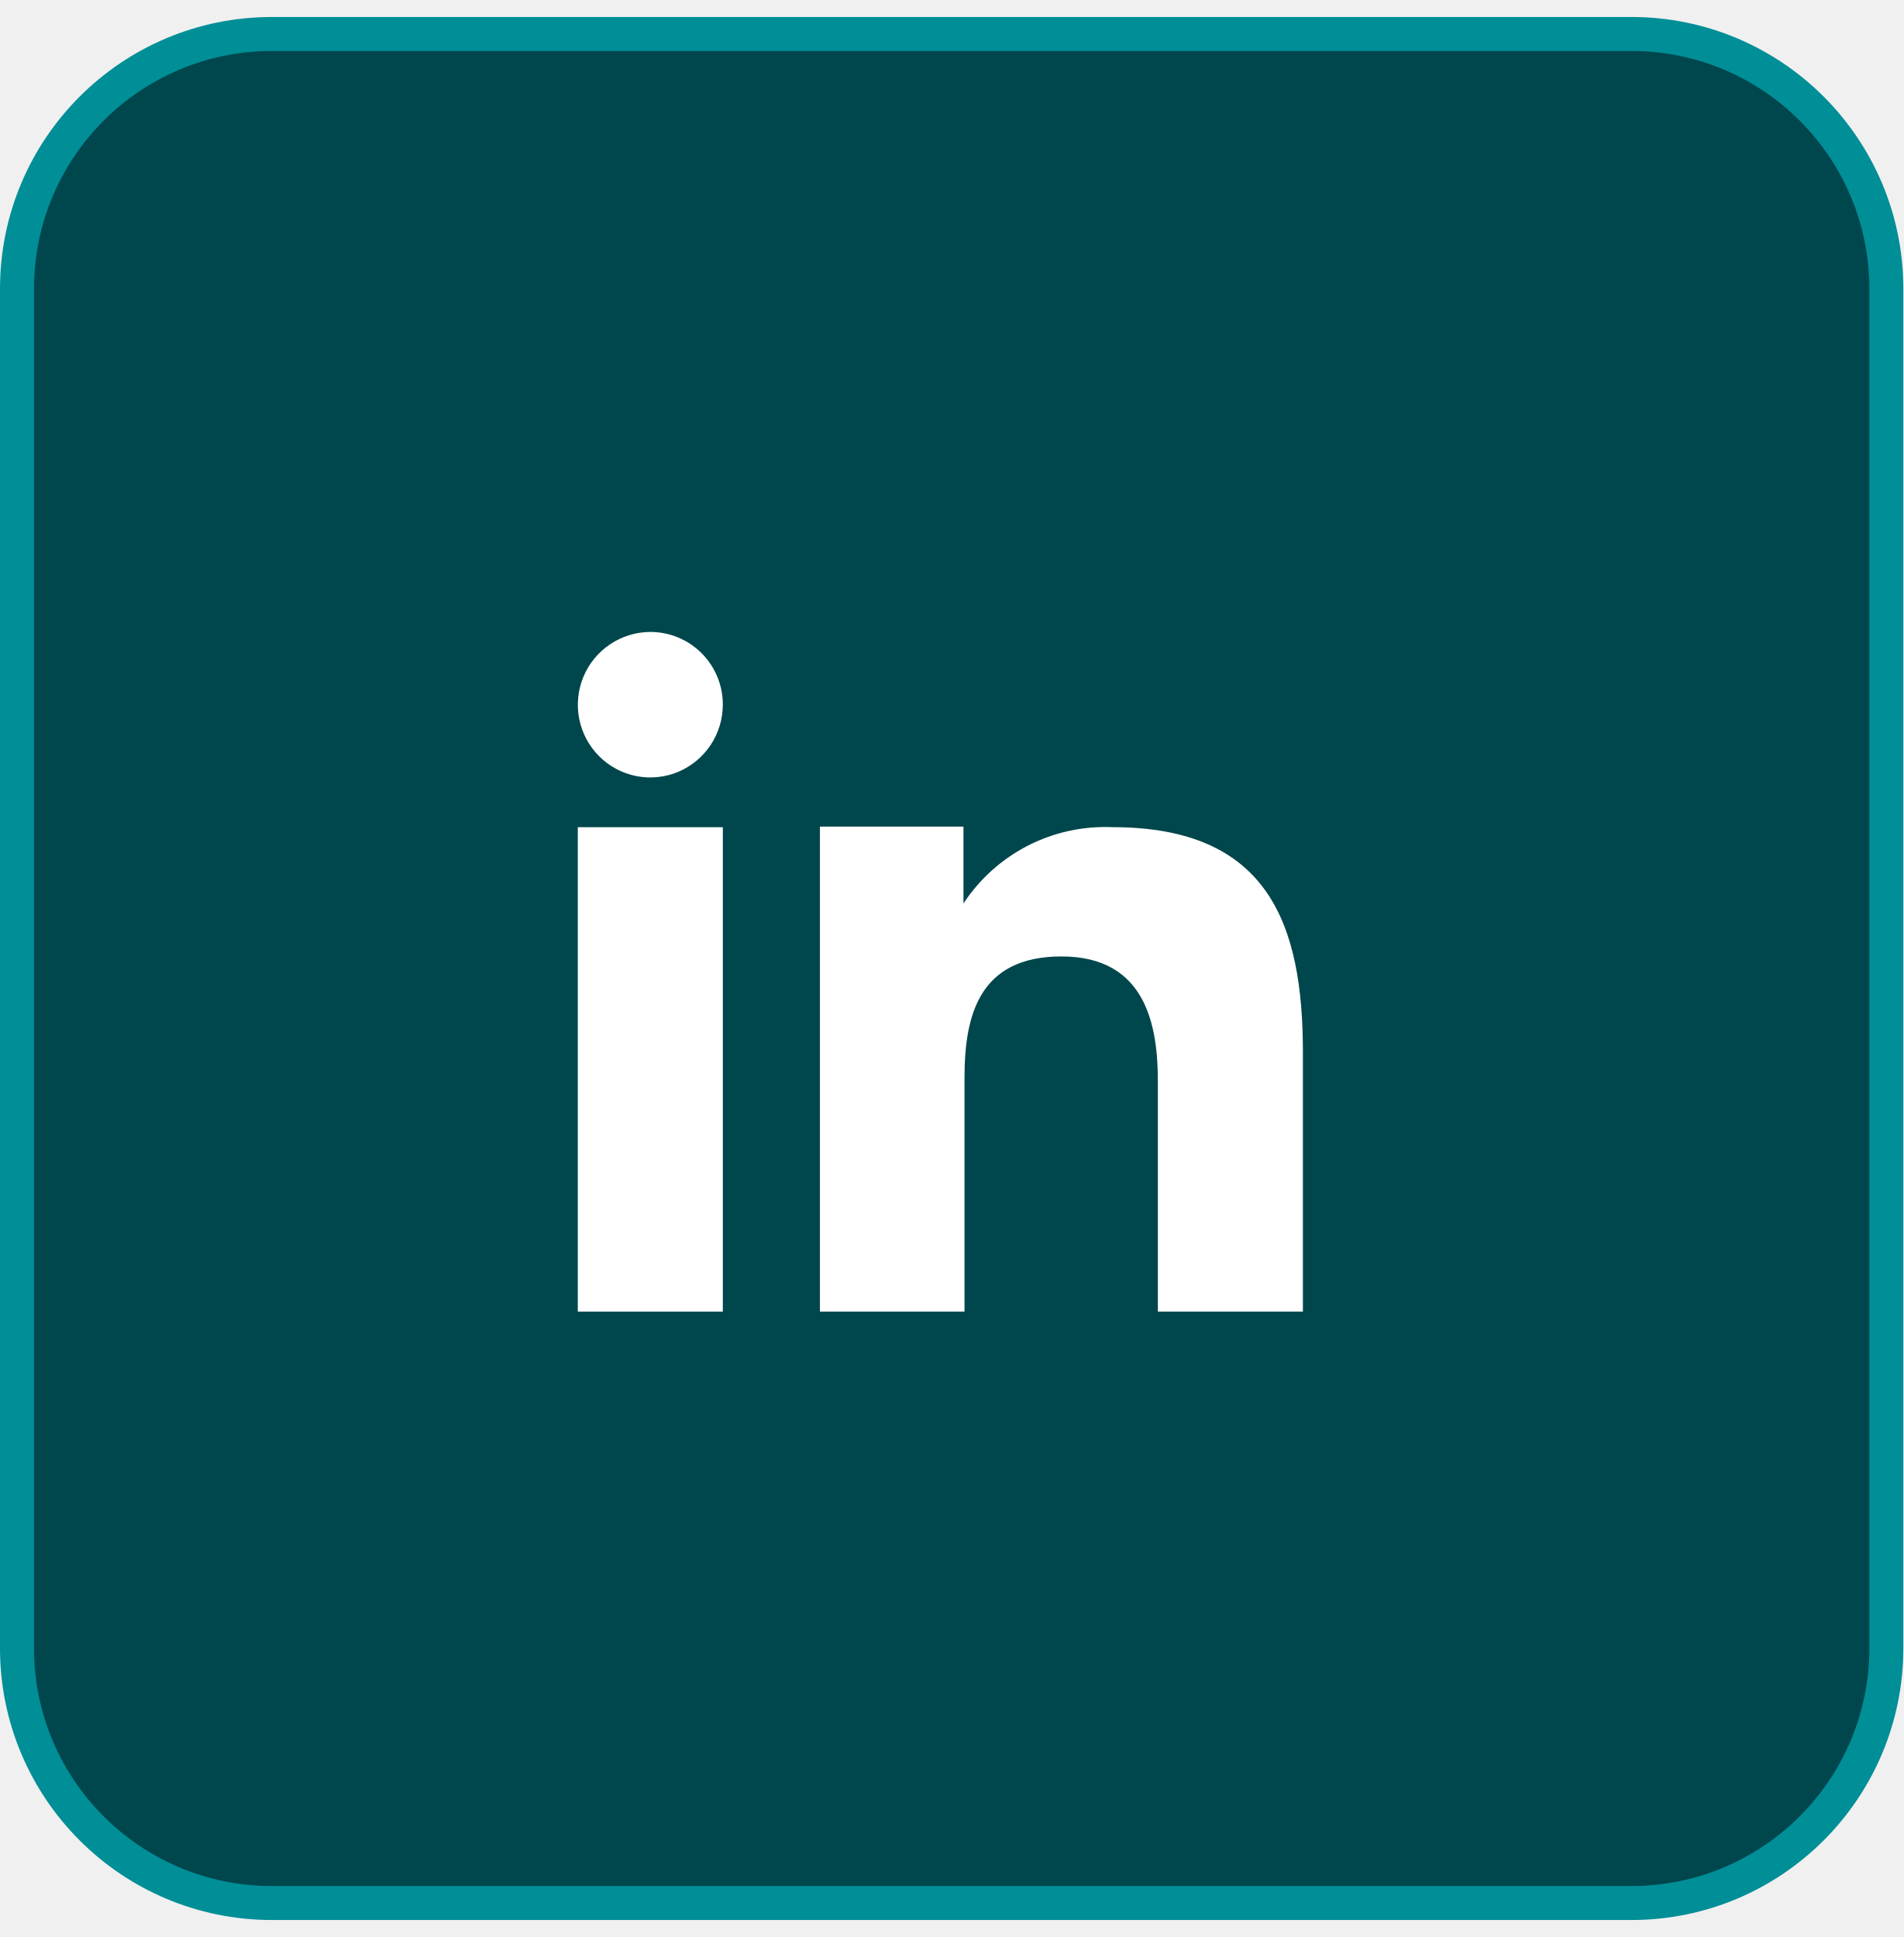
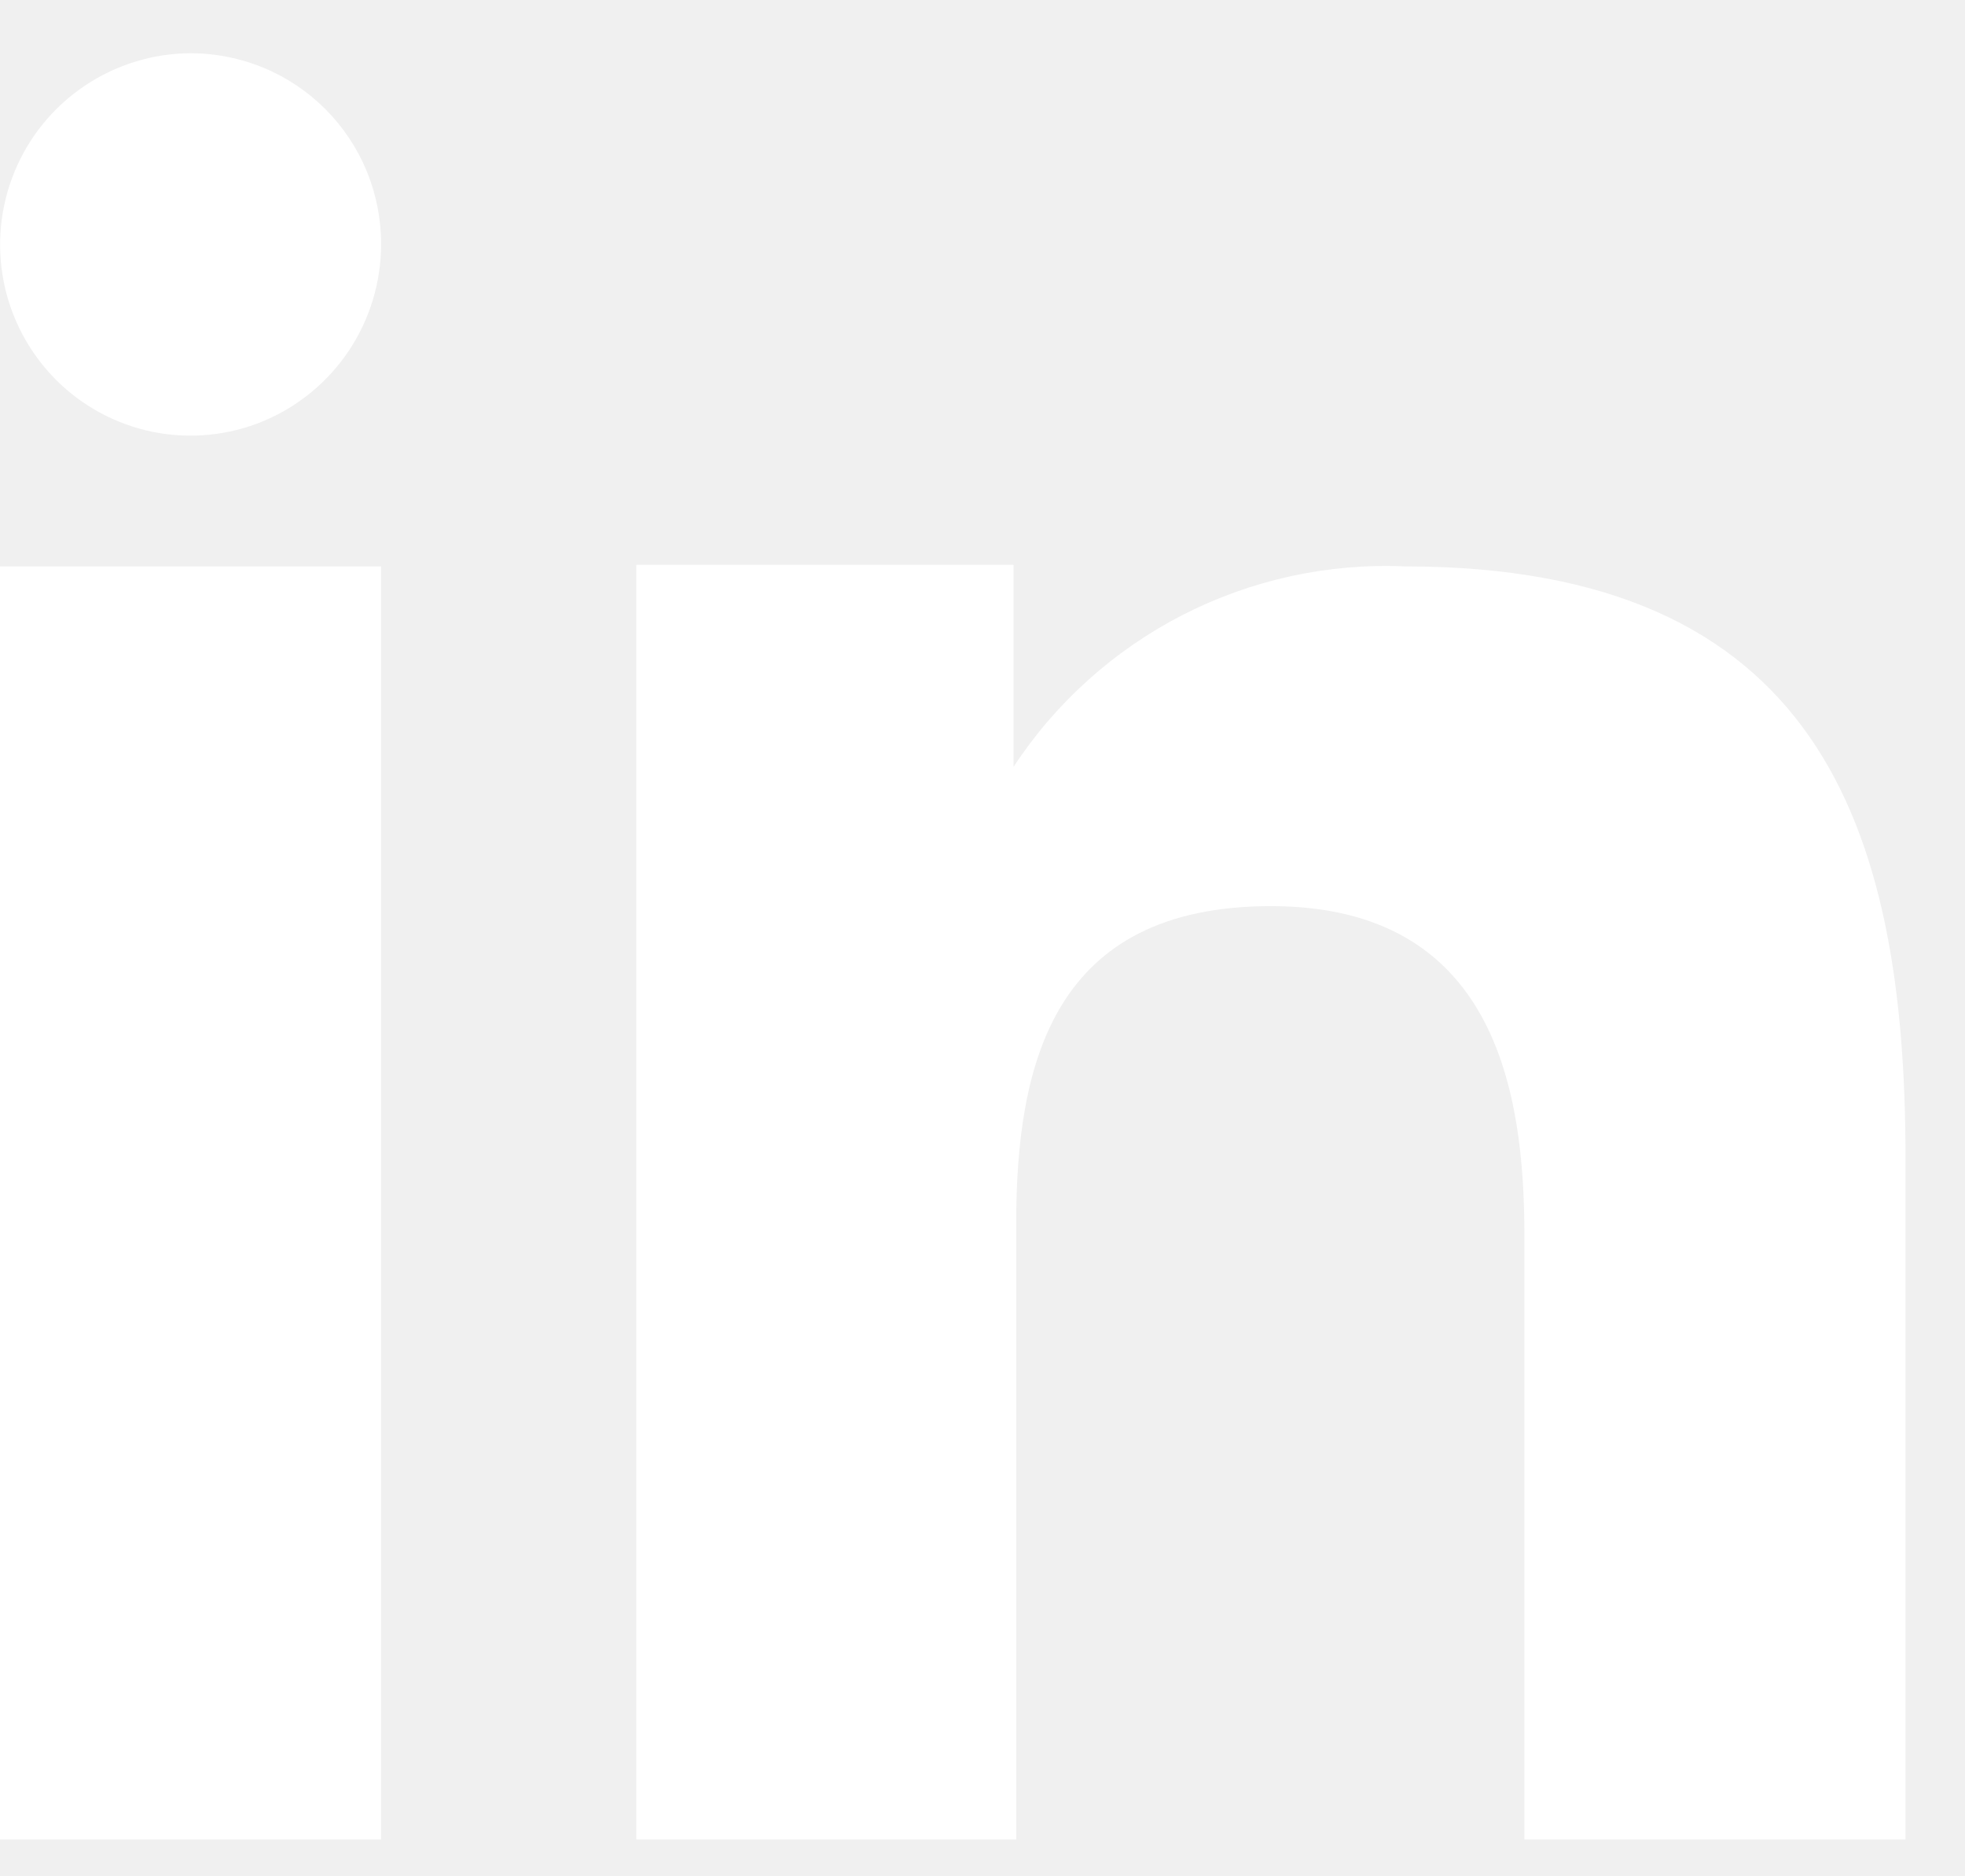
- <svg xmlns="http://www.w3.org/2000/svg" width="56" height="57" viewBox="0 0 56 57" fill="none">
-   <g id="Frame">
-     <rect x="0.5" y="1" width="55" height="55" rx="7.5" fill="#00474D" />
-     <rect x="0.5" y="1" width="55" height="55" rx="7.5" stroke="#008E97" />
-     <g id="Group">
-       <g id="Group_2">
-         <path id="Vector" fill-rule="evenodd" clip-rule="evenodd" d="M28.347 24.324V26.587C28.821 25.865 29.474 25.279 30.242 24.885C31.011 24.491 31.868 24.304 32.731 24.341C37.337 24.341 38.334 27.221 38.334 30.968V38.596H34.067V31.834C34.067 30.22 33.742 28.145 31.23 28.145C28.794 28.145 28.378 29.901 28.378 31.713V38.596H24.124V24.324H28.347ZM21.267 20.738C21.266 21.16 21.141 21.573 20.907 21.925C20.672 22.277 20.339 22.552 19.95 22.715C19.56 22.877 19.131 22.919 18.717 22.837C18.303 22.754 17.923 22.55 17.625 22.251C17.327 21.951 17.124 21.571 17.042 21.156C16.96 20.742 17.002 20.312 17.163 19.922C17.324 19.531 17.597 19.197 17.948 18.961C18.298 18.725 18.711 18.598 19.134 18.596C19.414 18.596 19.692 18.652 19.952 18.759C20.211 18.867 20.447 19.025 20.645 19.224C20.843 19.423 21 19.659 21.107 19.919C21.213 20.178 21.268 20.457 21.267 20.738Z" fill="white" />
-         <path id="Vector_2" d="M21.267 24.342H17V38.596H21.267V24.342Z" fill="white" />
-       </g>
-     </g>
-   </g>
+ <svg xmlns="http://www.w3.org/2000/svg" width="22" height="21" viewBox="0 0 22 21" fill="none">
+   <path fill-rule="evenodd" clip-rule="evenodd" d="M11.347 6.324V8.587C11.821 7.865 12.474 7.279 13.242 6.885C14.011 6.492 14.868 6.304 15.731 6.342C20.337 6.342 21.334 9.222 21.334 12.968V20.596H17.067V13.834C17.067 12.22 16.741 10.146 14.229 10.146C11.793 10.146 11.377 11.902 11.377 13.713V20.596H7.124V6.324H11.347ZM4.267 2.738C4.266 3.16 4.141 3.573 3.907 3.925C3.672 4.277 3.339 4.552 2.949 4.715C2.56 4.877 2.131 4.919 1.717 4.837C1.303 4.754 0.923 4.55 0.625 4.251C0.327 3.951 0.124 3.571 0.042 3.156C-0.04 2.742 0.002 2.312 0.163 1.922C0.324 1.531 0.597 1.197 0.948 0.961C1.298 0.725 1.711 0.598 2.133 0.596C2.414 0.596 2.692 0.652 2.952 0.759C3.211 0.867 3.447 1.025 3.645 1.224C3.843 1.423 4 1.659 4.107 1.919C4.213 2.178 4.268 2.457 4.267 2.738Z" fill="white" />
+   <path d="M4.267 6.342H0V20.596H4.267V6.342Z" fill="white" />
</svg>
